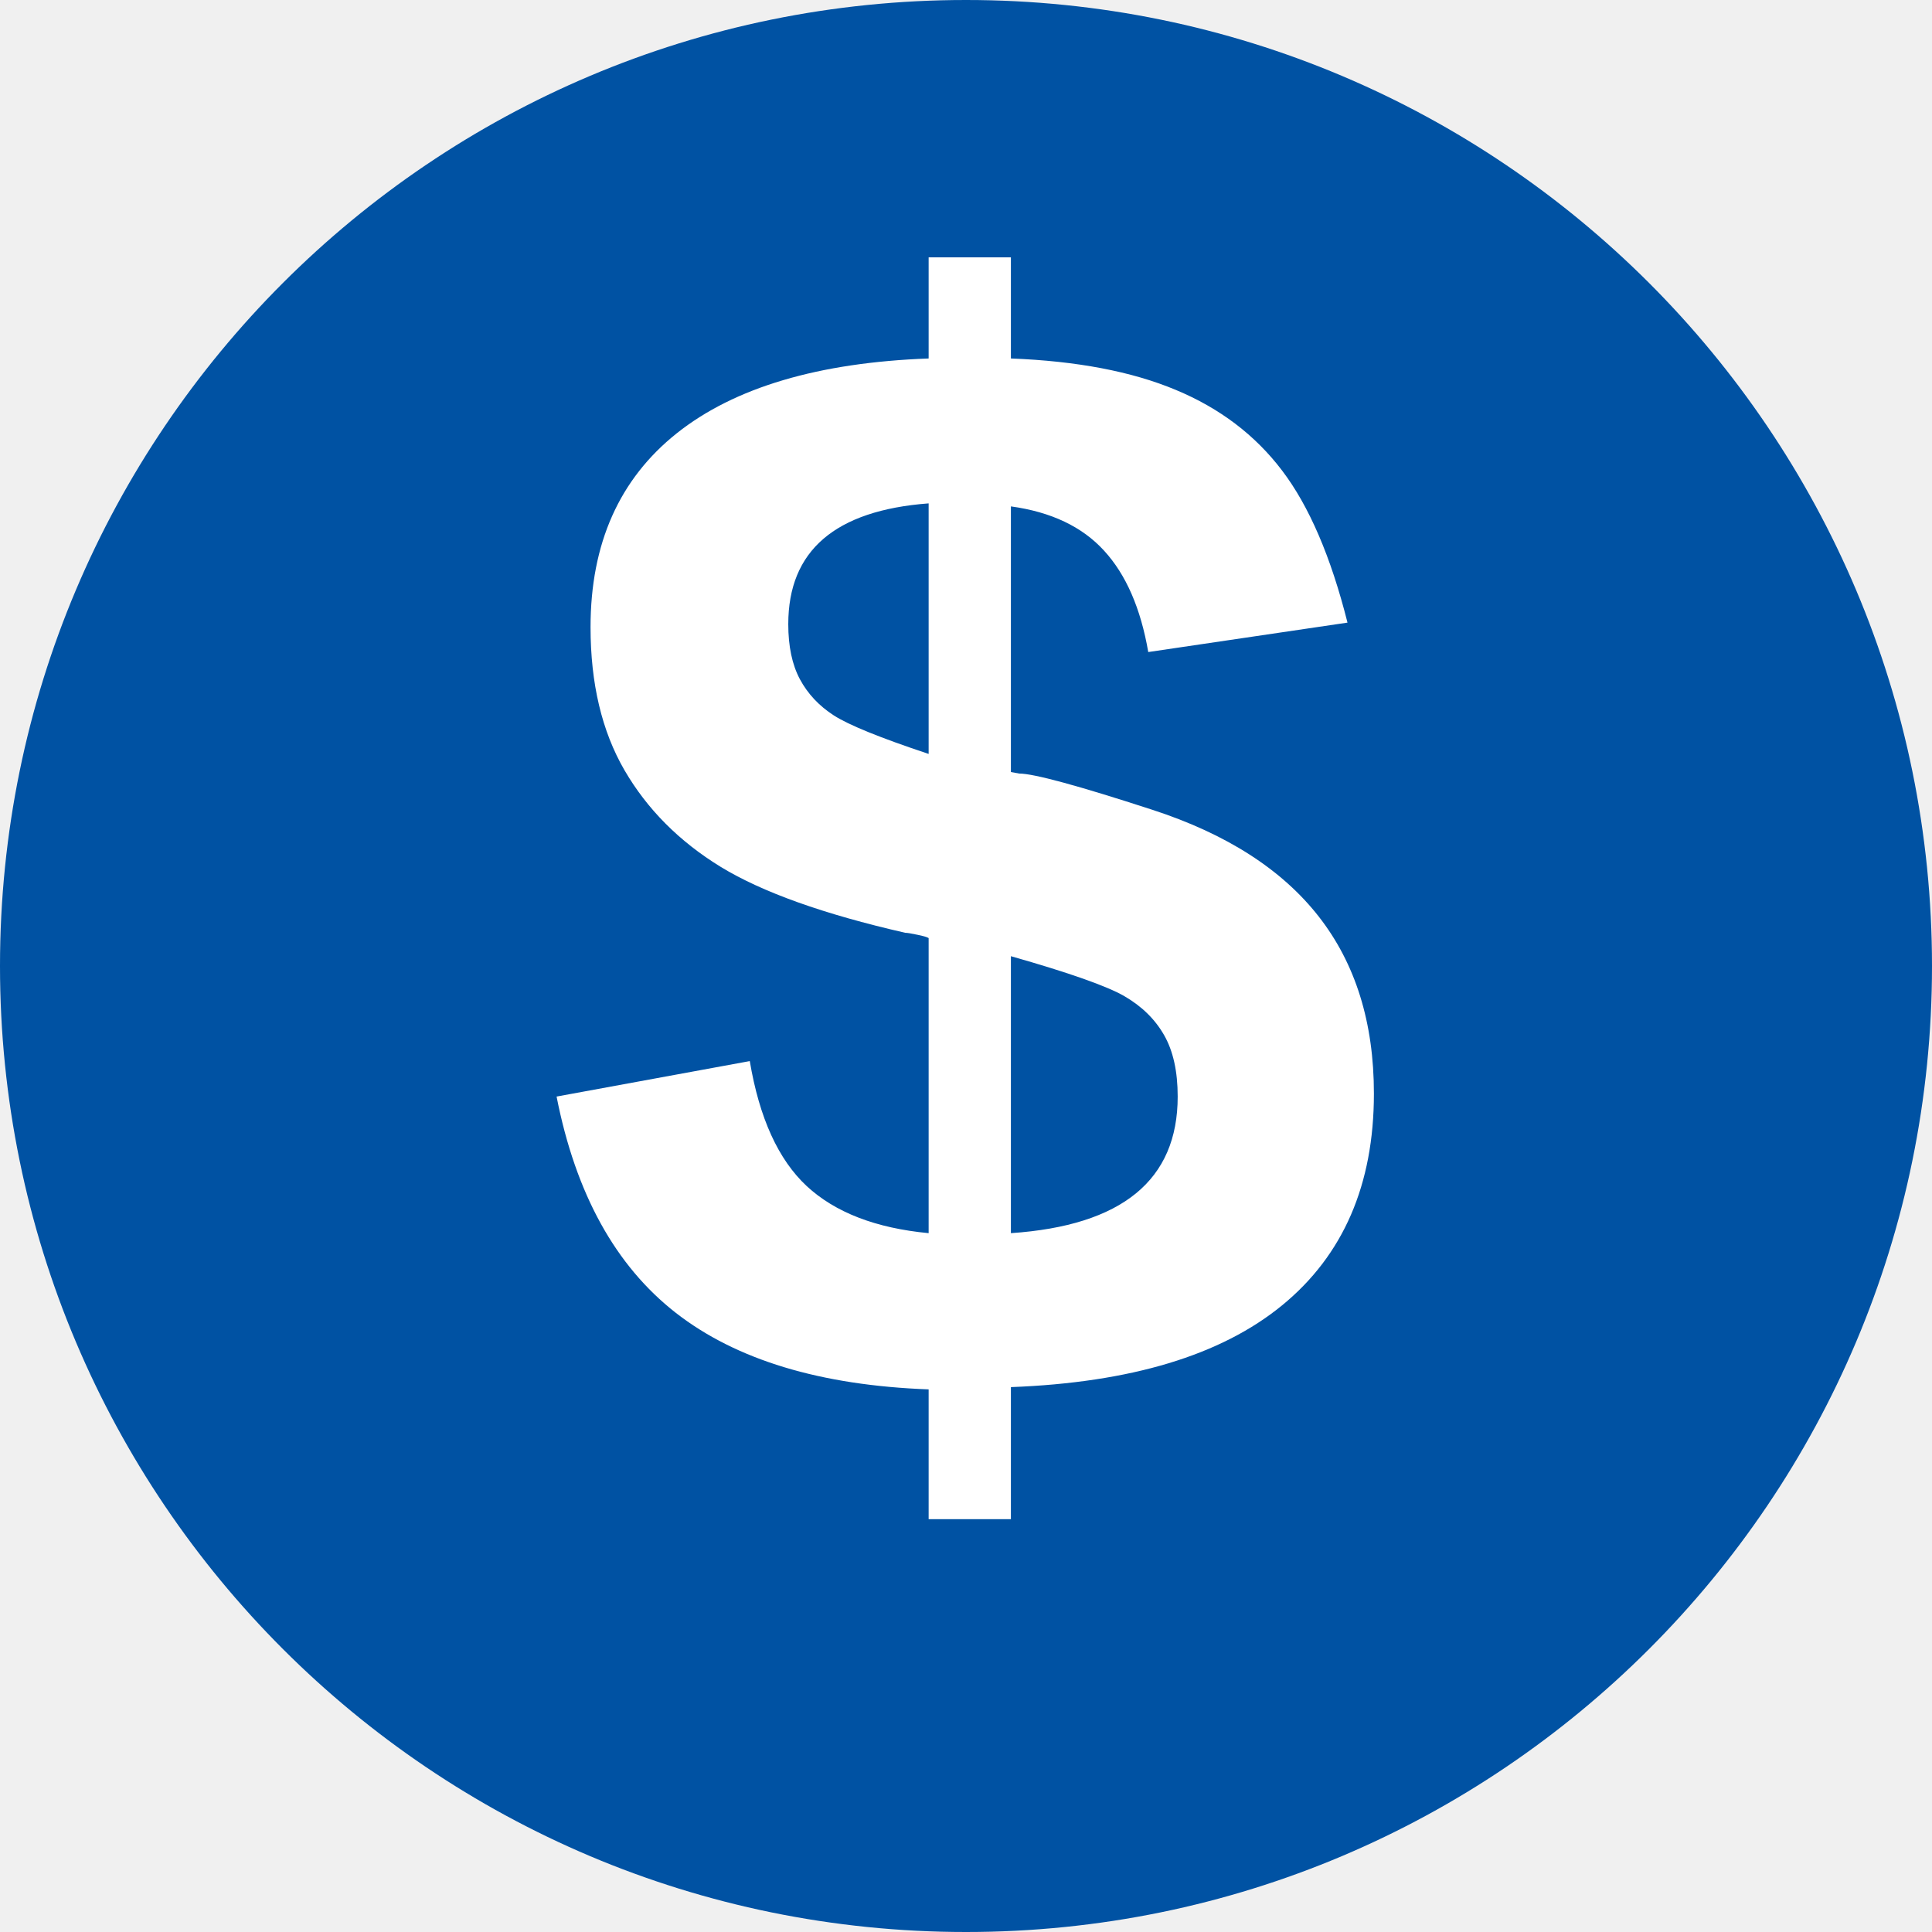
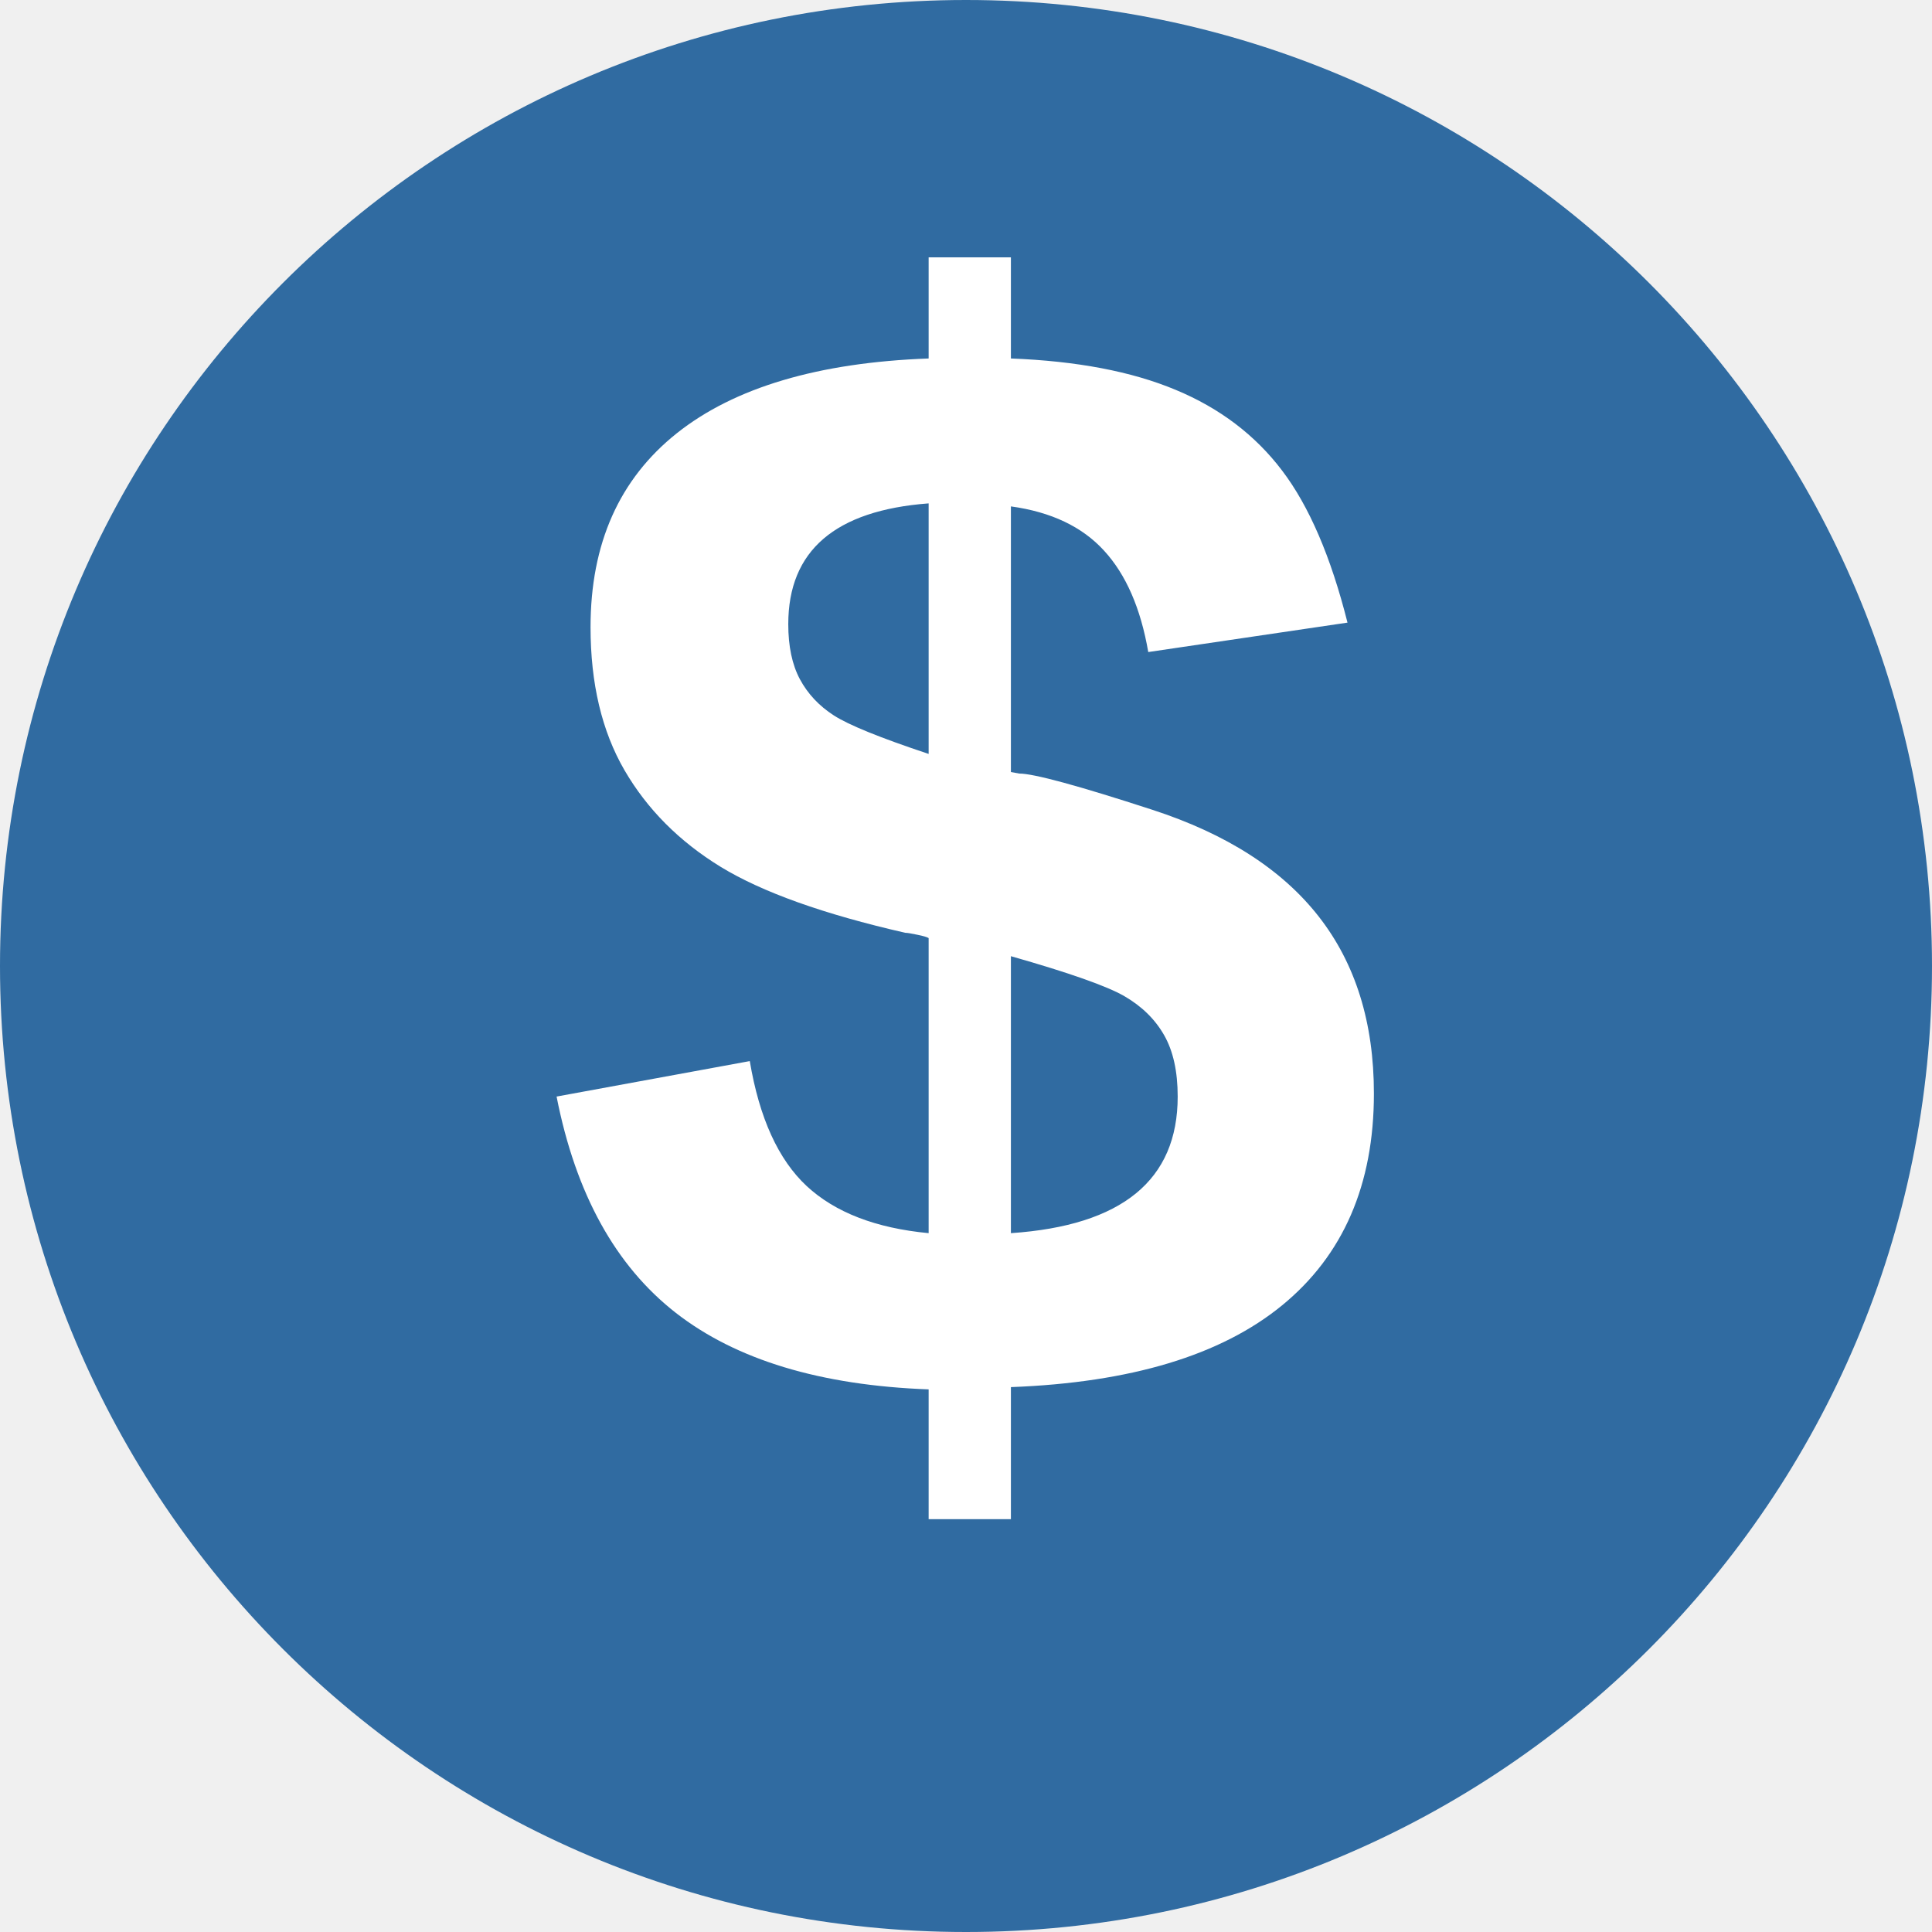
<svg xmlns="http://www.w3.org/2000/svg" viewBox="0 0 200 200">
-   <circle cx="100" cy="100" r="100" fill="#0052A3" />
+   <circle cx="100" cy="100" r="100" fill="#306BA1" />
  <text x="100" y="100" font-size="160" font-weight="bold" fill="white" text-anchor="middle" dominant-baseline="middle" font-family="Arial, sans-serif">$</text>
</svg>
